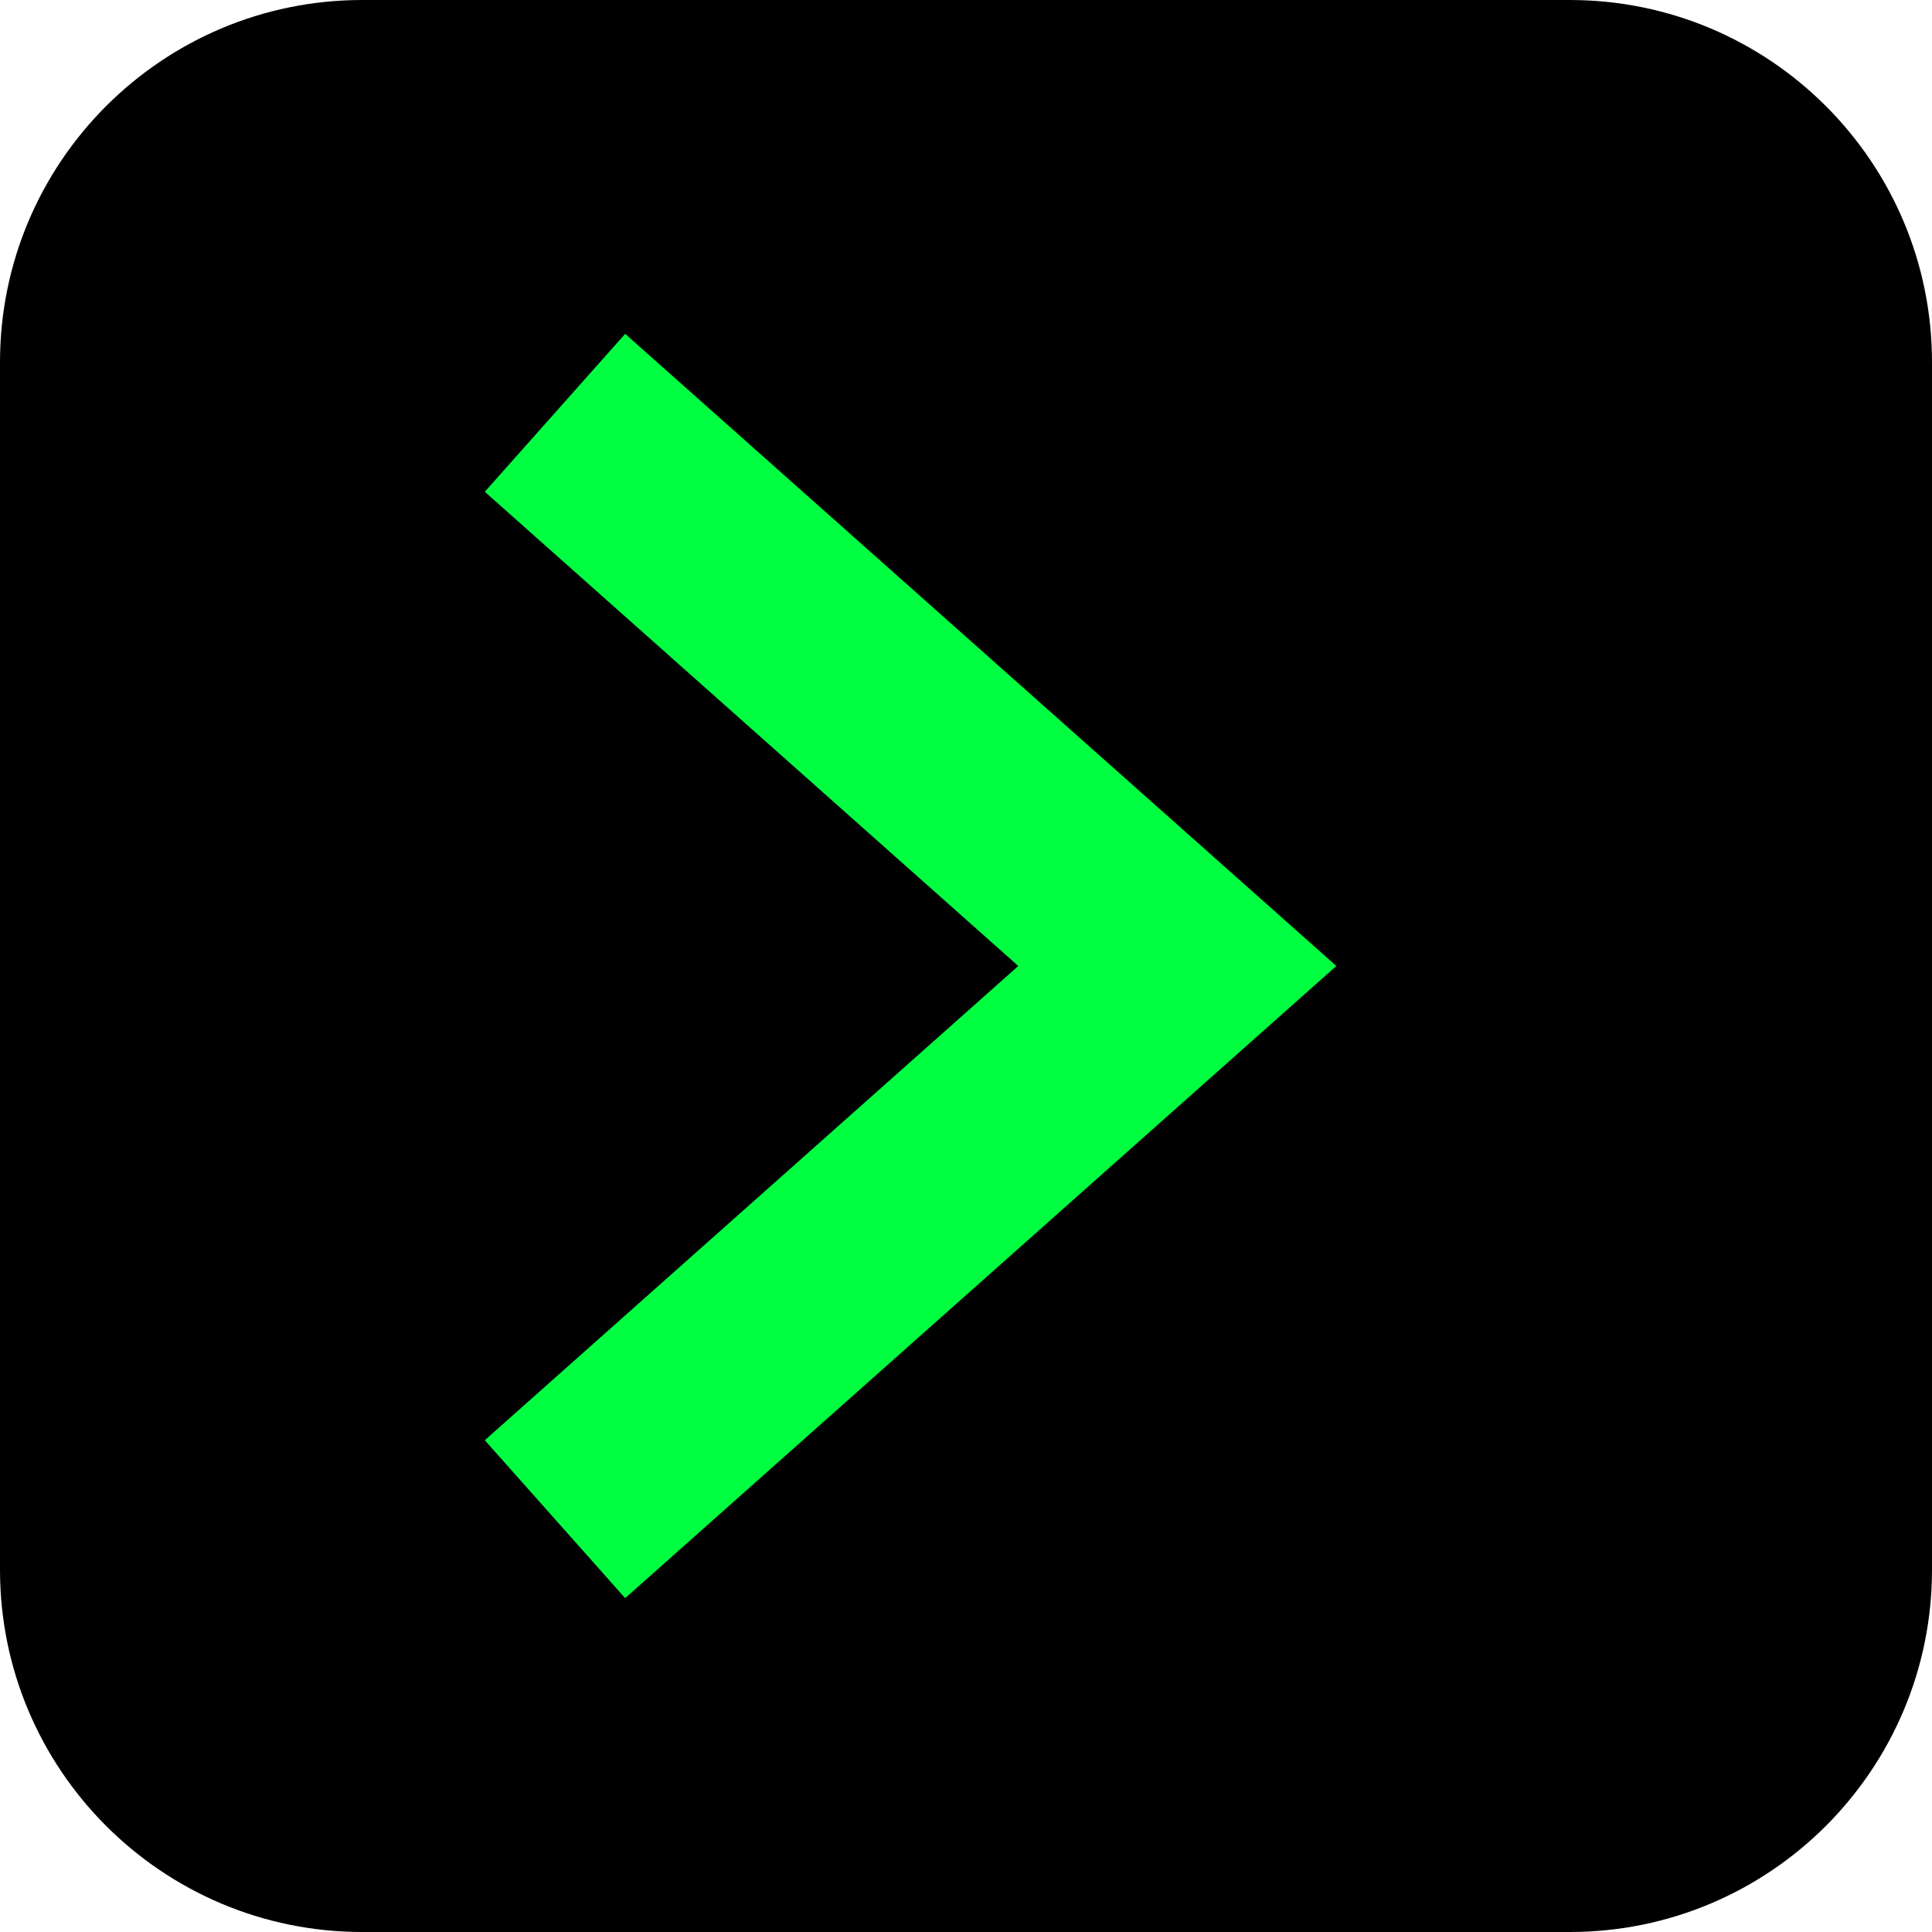
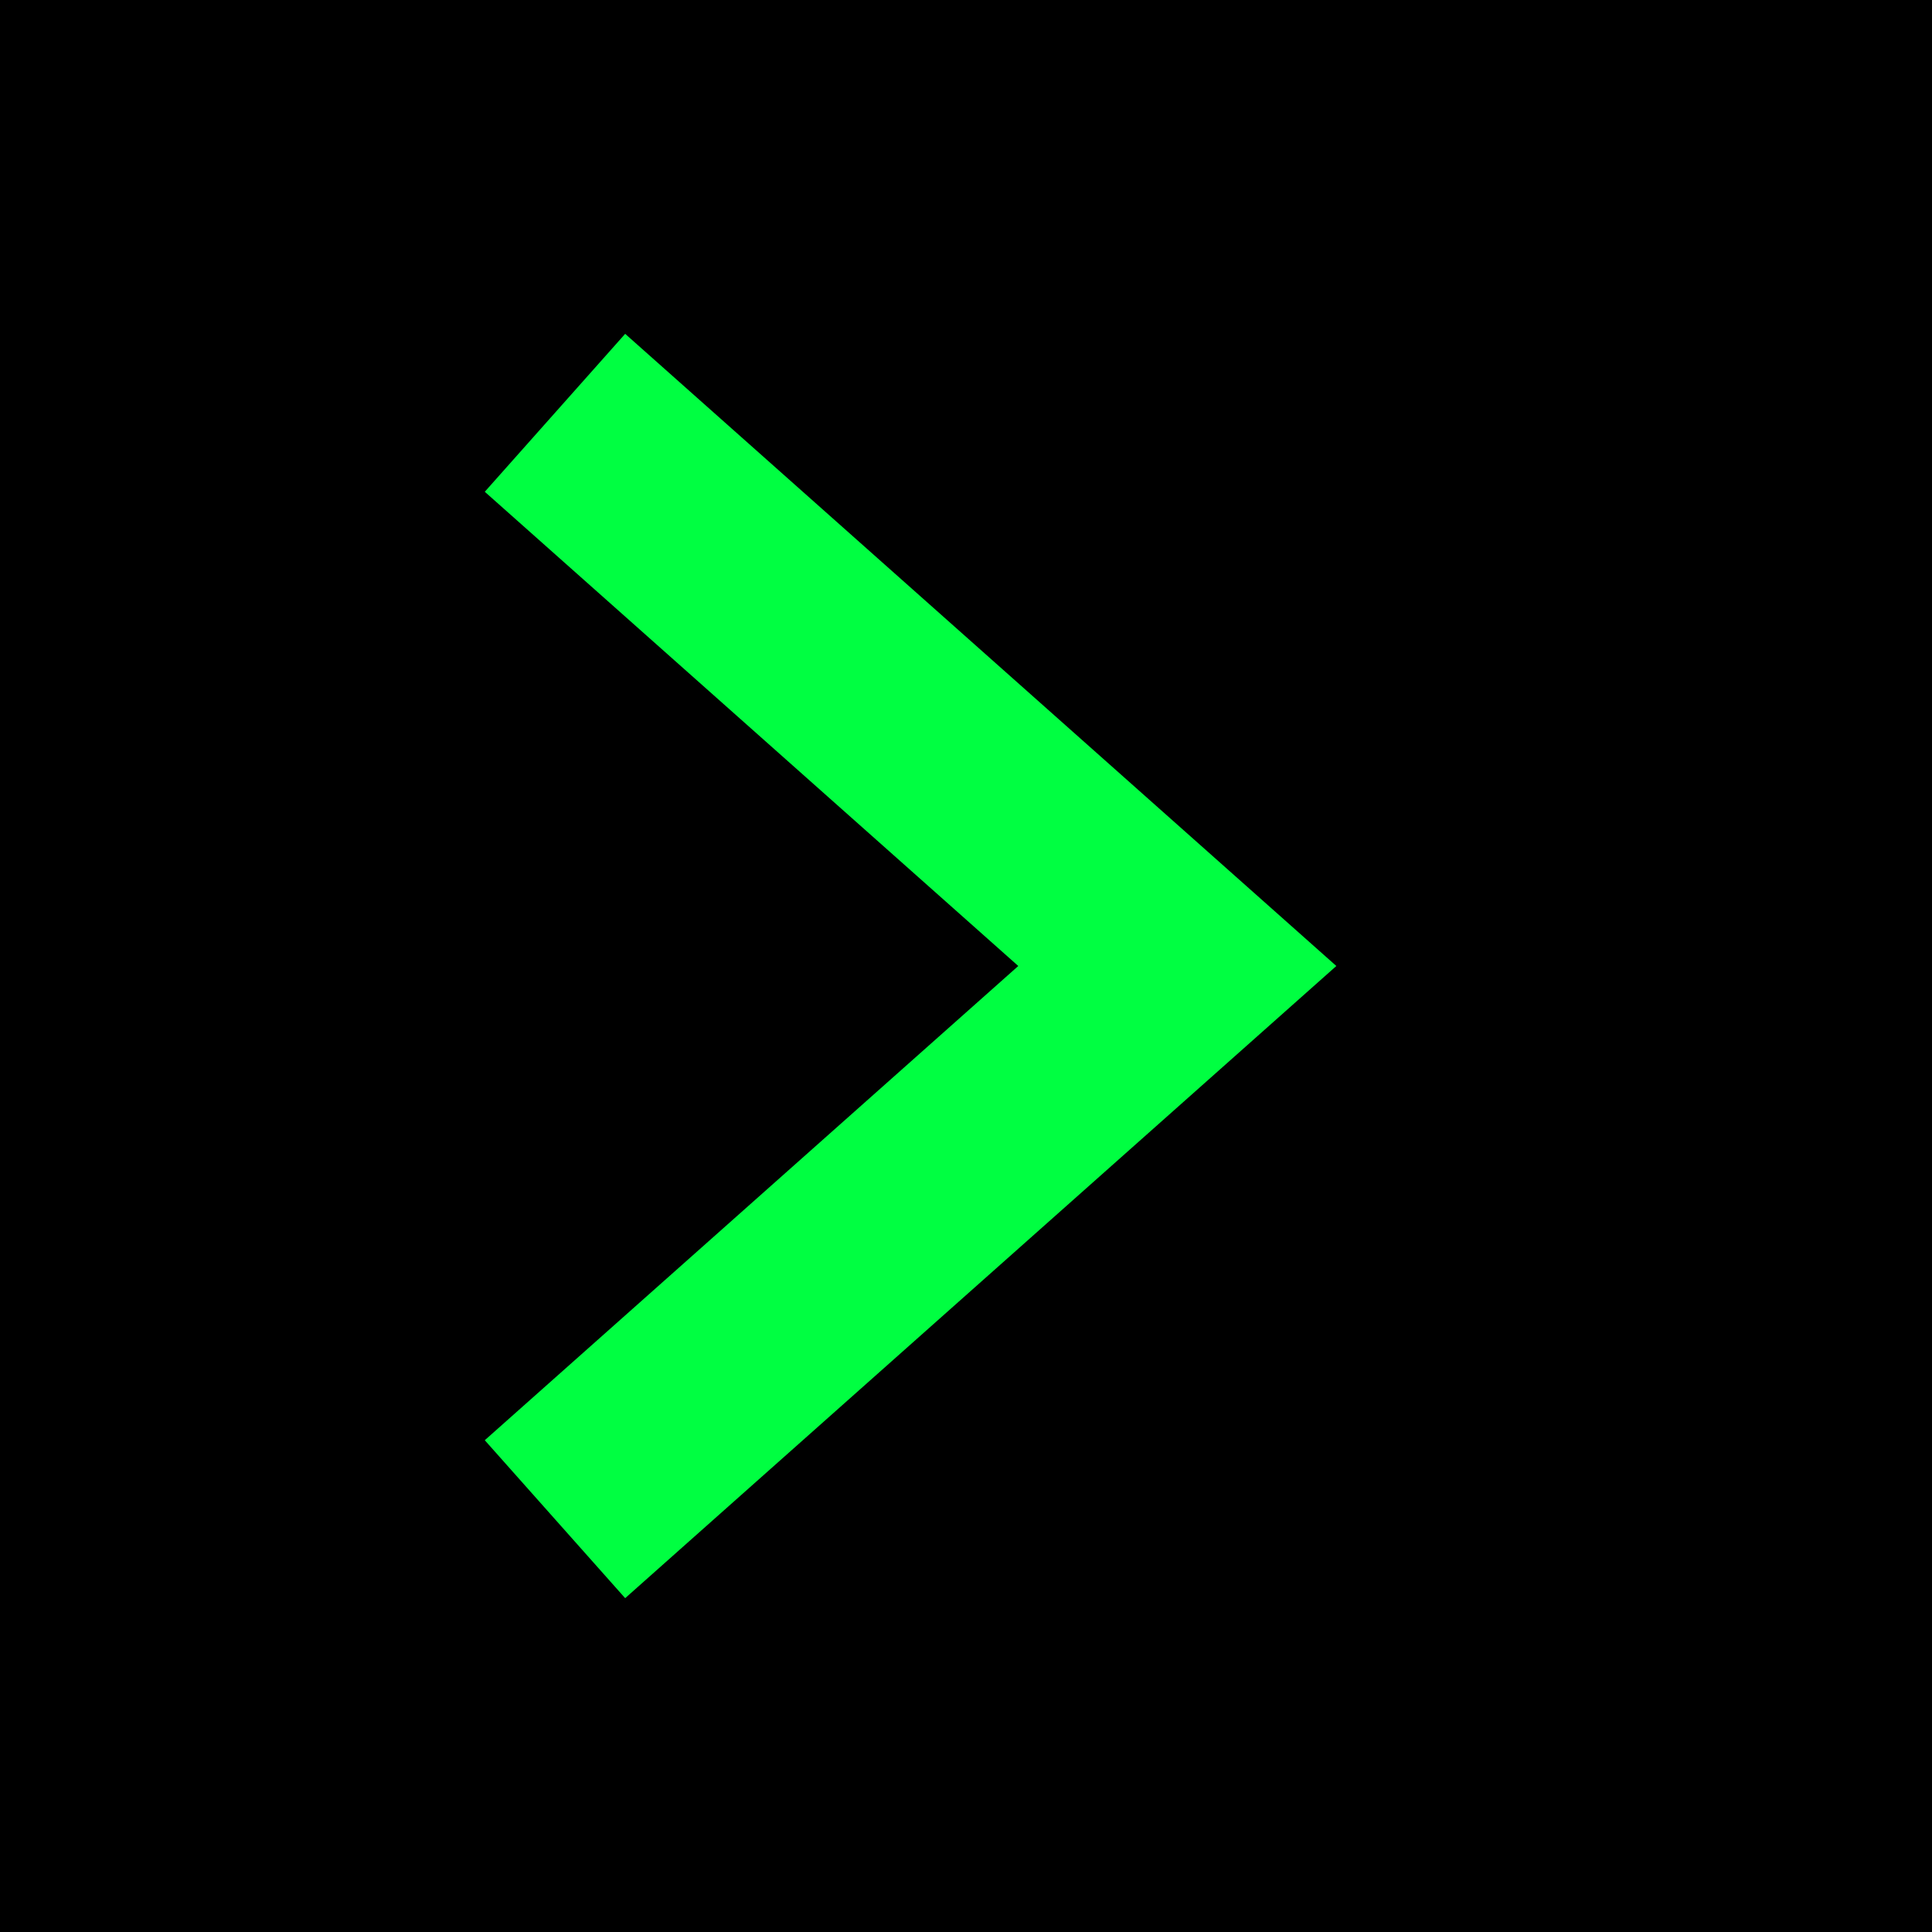
<svg xmlns="http://www.w3.org/2000/svg" viewBox="0 0 64 64" width="64" height="64">
-   <rect width="64" height="64" rx="12" fill="#000000" />
+   <rect width="64" height="64" fill="#000000" />
  <polyline points="21,16 39,32 21,48" fill="none" stroke="#00ff41" stroke-width="7" stroke-linecap="square" stroke-linejoin="miter" />
</svg>
